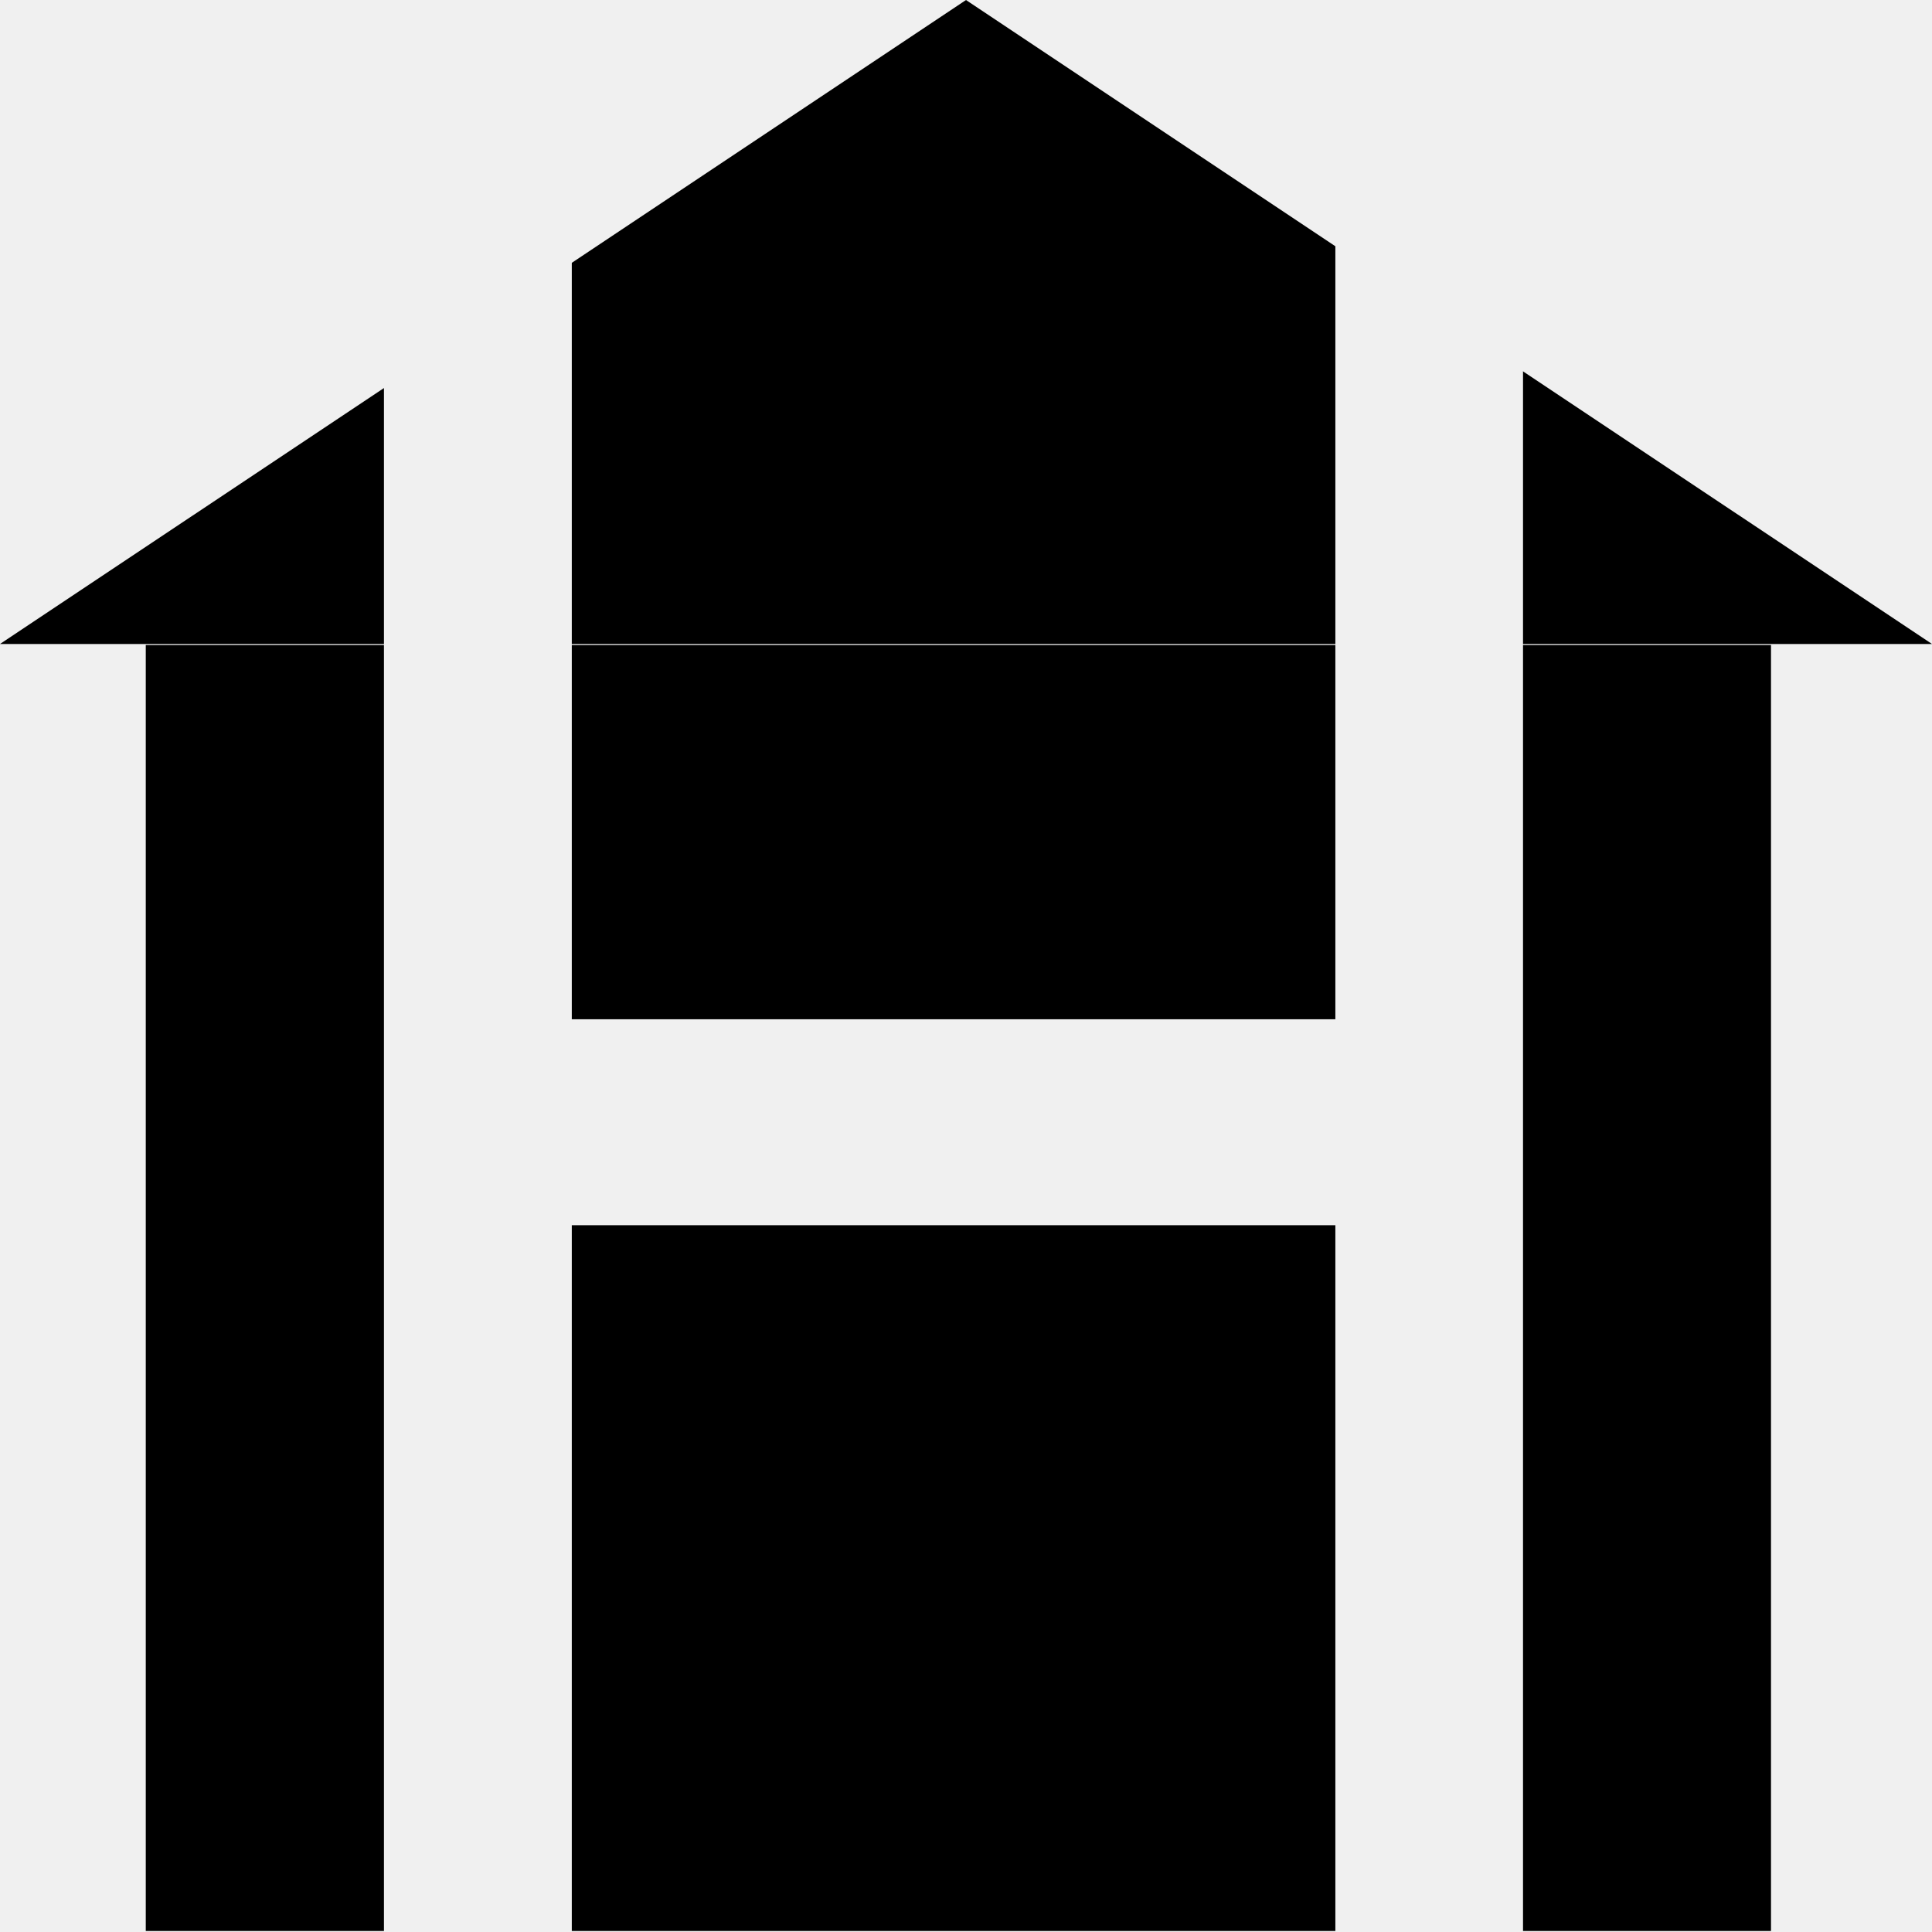
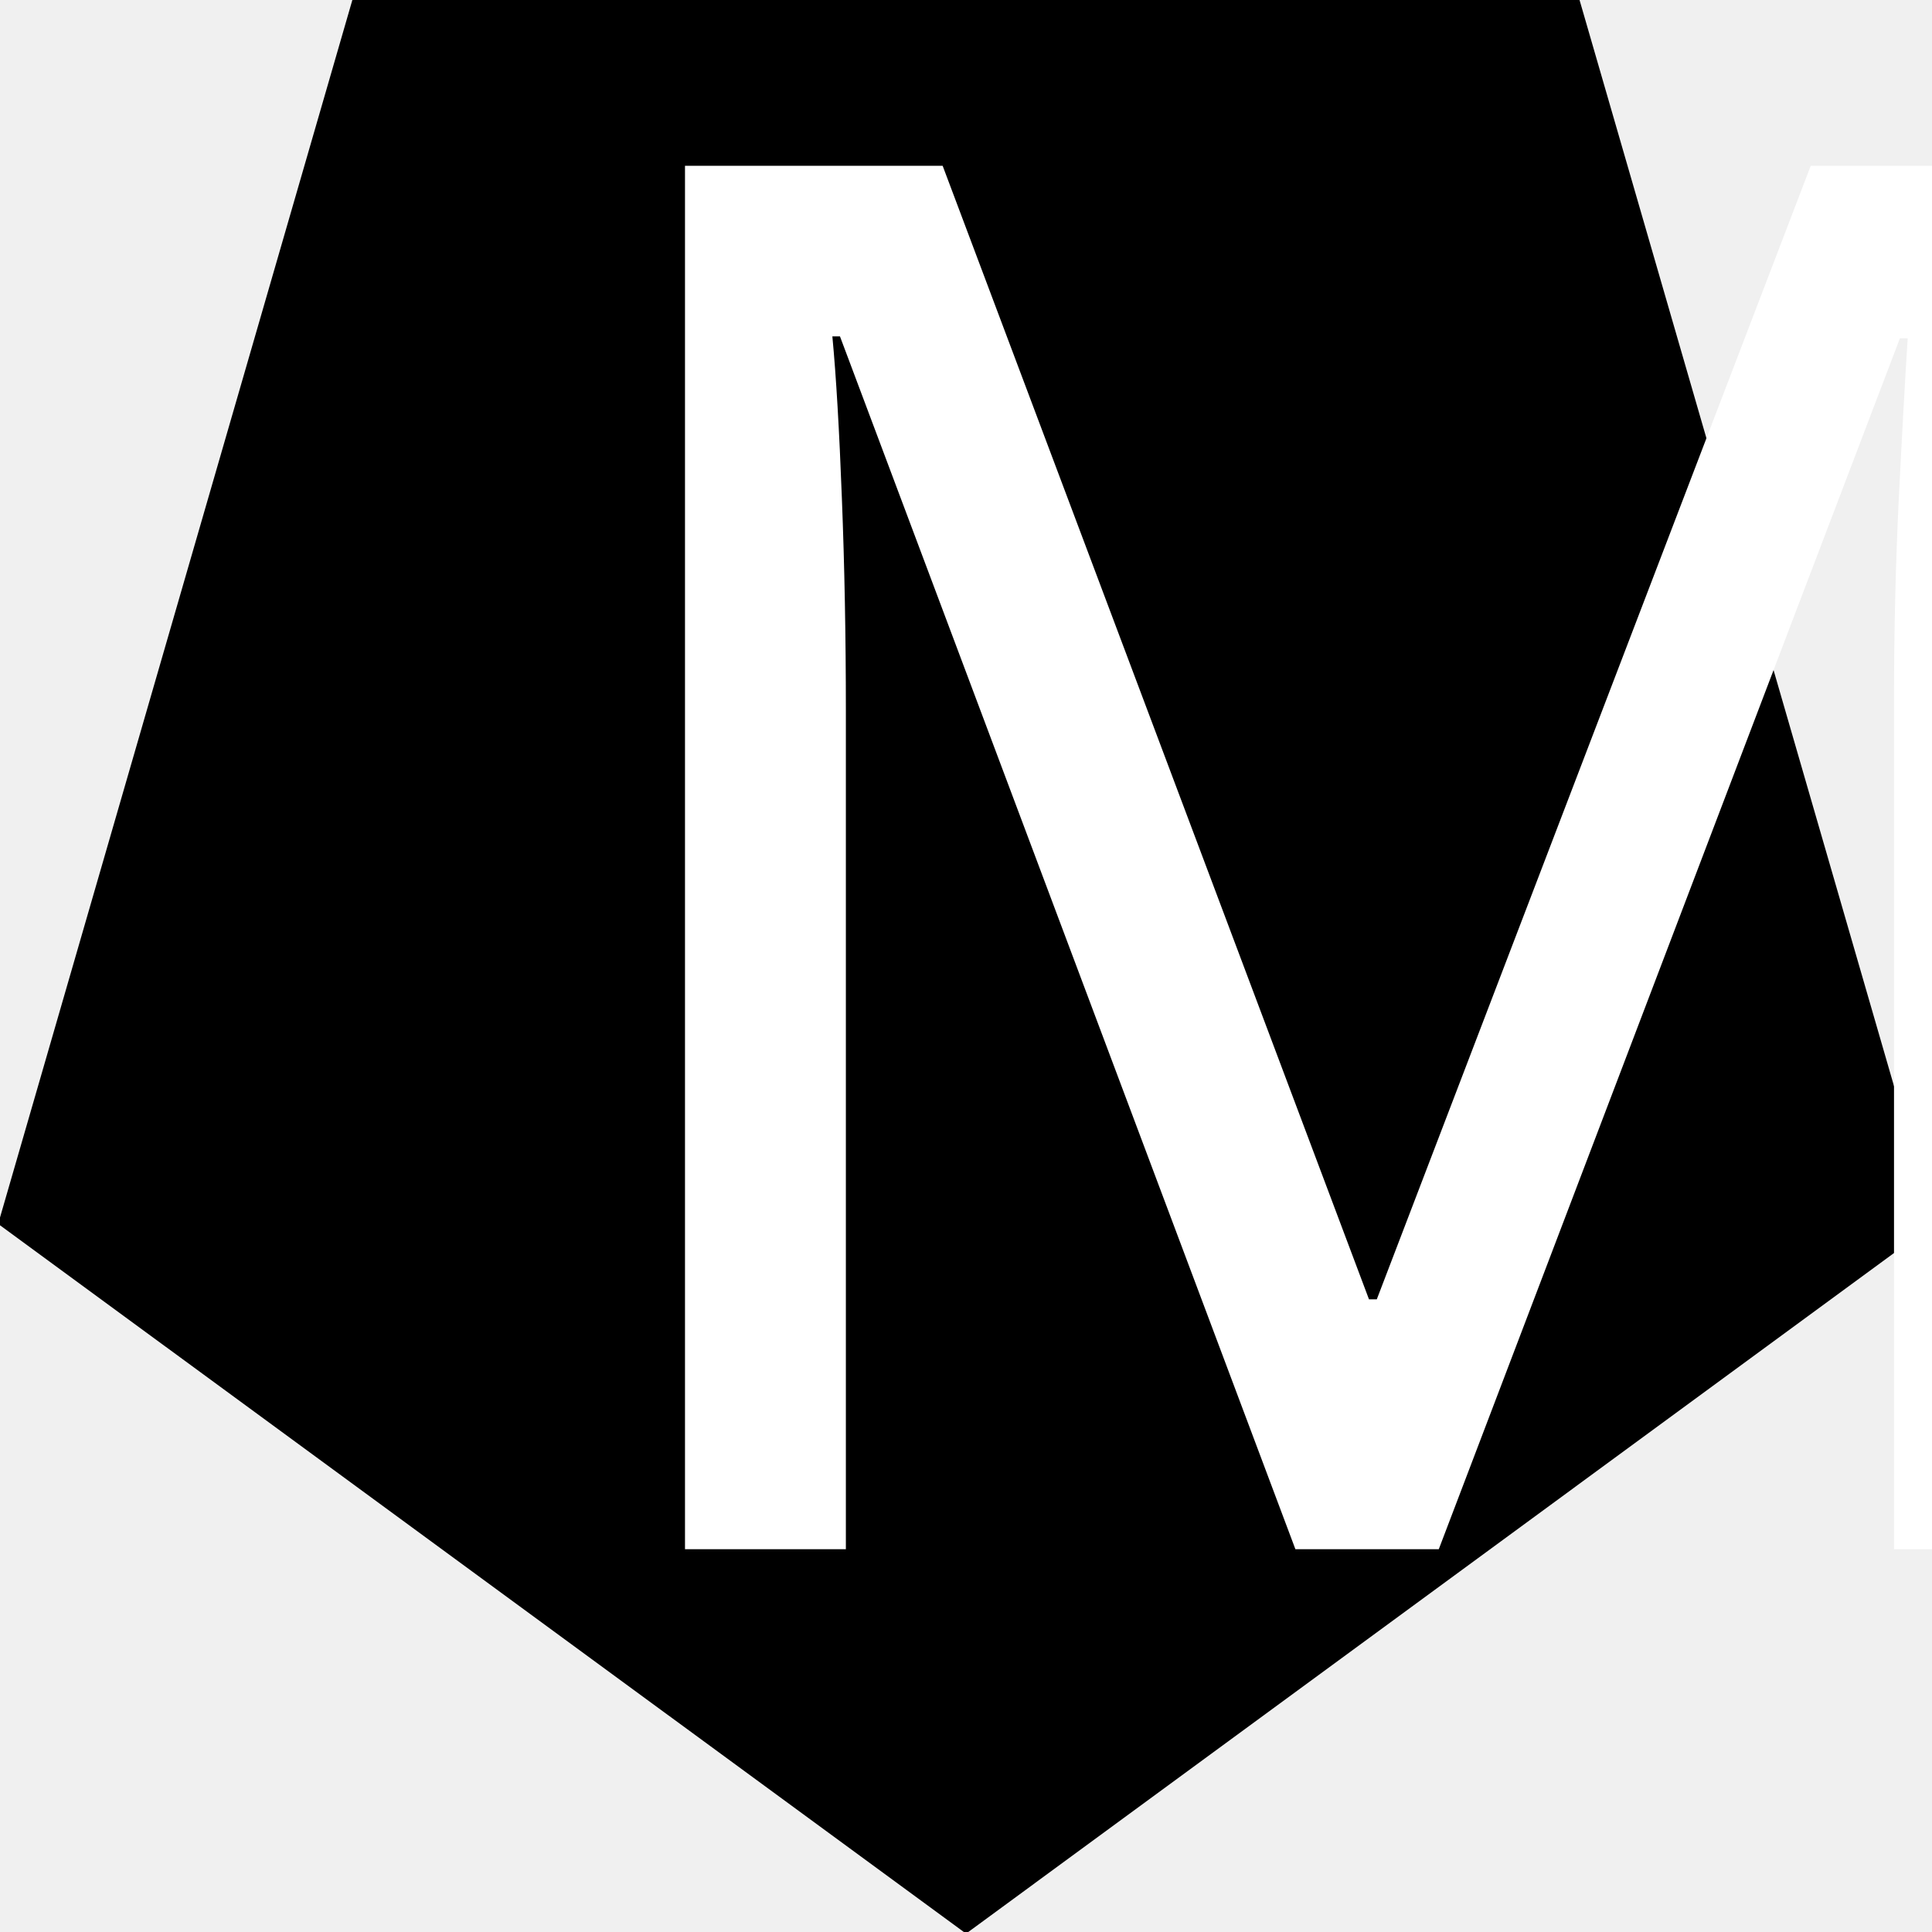
<svg xmlns="http://www.w3.org/2000/svg" width="600" height="600" viewBox="0 0 158.75 158.75" version="1.1" id="svg8">
  <defs id="defs2">
    <mask maskUnits="userSpaceOnUse" id="mask-powermask-path-effect212">
      <text xml:space="preserve" style="font-style:normal;font-weight:normal;font-size:59.092px;line-height:1.25;font-family:sans-serif;fill:#000000;fill-opacity:1;stroke:none;stroke-width:1.477" x="32.719" y="100.542" id="text210">
        <tspan id="tspan208" x="32.719" y="100.542" style="fill:#000000;stroke-width:1.477">A</tspan>
      </text>
    </mask>
    <mask maskUnits="userSpaceOnUse" id="mask-powermask-path-effect292">
      <path id="mask-powermask-path-effect292_box" style="fill:#ffffff;fill-opacity:1" d="M -1,-1 H 159.75 V 159.666 H -1 Z" />
      <text xml:space="preserve" style="font-style:normal;font-weight:normal;font-size:191.588px;line-height:1.25;font-family:sans-serif;fill:#000000;fill-opacity:1;stroke:none;stroke-width:4.79" x="16.683" y="153.872" id="text290" transform="scale(0.8947133,1.117676)">
        <tspan id="tspan288" x="16.683" y="153.872" style="fill:#000000;stroke-width:4.79">H</tspan>
      </text>
    </mask>
    <filter id="mask-powermask-path-effect292_inverse" style="color-interpolation-filters:sRGB" height="100" width="100" x="-50" y="-50">
      <feColorMatrix id="mask-powermask-path-effect292_primitive1" values="1" type="saturate" result="fbSourceGraphic" />
      <feColorMatrix id="mask-powermask-path-effect292_primitive2" values="-1 0 0 0 1 0 -1 0 0 1 0 0 -1 0 1 0 0 0 1 0 " in="fbSourceGraphic" />
    </filter>
  </defs>
  <g id="layer1">
-     <g id="g284" mask="url(#mask-powermask-path-effect292)">
+     <g id="g284" mask="url(#mask-powermask-path-effect292)" transform="translate(-224.8958,92.68862)">
      <path style="fill:#000000;stroke-width:0.265" id="path257" d="m 128.038,81.012 -48.663,-2e-6 -48.663,10e-7 L 55.044,38.869 79.375,-3.274 103.706,38.869 Z" transform="matrix(1.631121,0,0,0.6278187,-50.09522,2.055705)" />
      <path style="fill:#000000;stroke-width:0.889" id="rect261" width="133.543" height="105.664" x="11.978" y="53.001" d="M 11.978,53.001 H 145.521 V 158.666 H 11.978 Z" />
    </g>
+     <path style="fill:#000000;stroke:#000000;stroke-width:0.265px;stroke-linecap:butt;stroke-linejoin:miter;stroke-opacity:1" d="M 79.38,158.718 158.751,100.505 129.641,-0.035 29.099,-0.029 0.001,100.515 Z" id="path1626" />
+     <text xml:space="preserve" style="font-style:normal;font-weight:normal;font-size:59.701px;line-height:1.25;font-family:sans-serif;fill:#ffffff;fill-opacity:1;stroke:none;stroke-width:1.493" x="40.848" y="127.299" id="text1630">
+       <tspan id="tspan1628" x="40.848" y="127.299" style="font-style:normal;font-variant:normal;font-weight:normal;font-stretch:normal;font-size:159.204px;font-family:'League Gothic';-inkscape-font-specification:'League Gothic, Normal';font-variant-ligatures:normal;font-variant-caps:normal;font-variant-numeric:normal;font-variant-east-asian:normal;fill:#ffffff;stroke-width:1.493">M</tspan>
+     </text>
  </g>
</svg>
